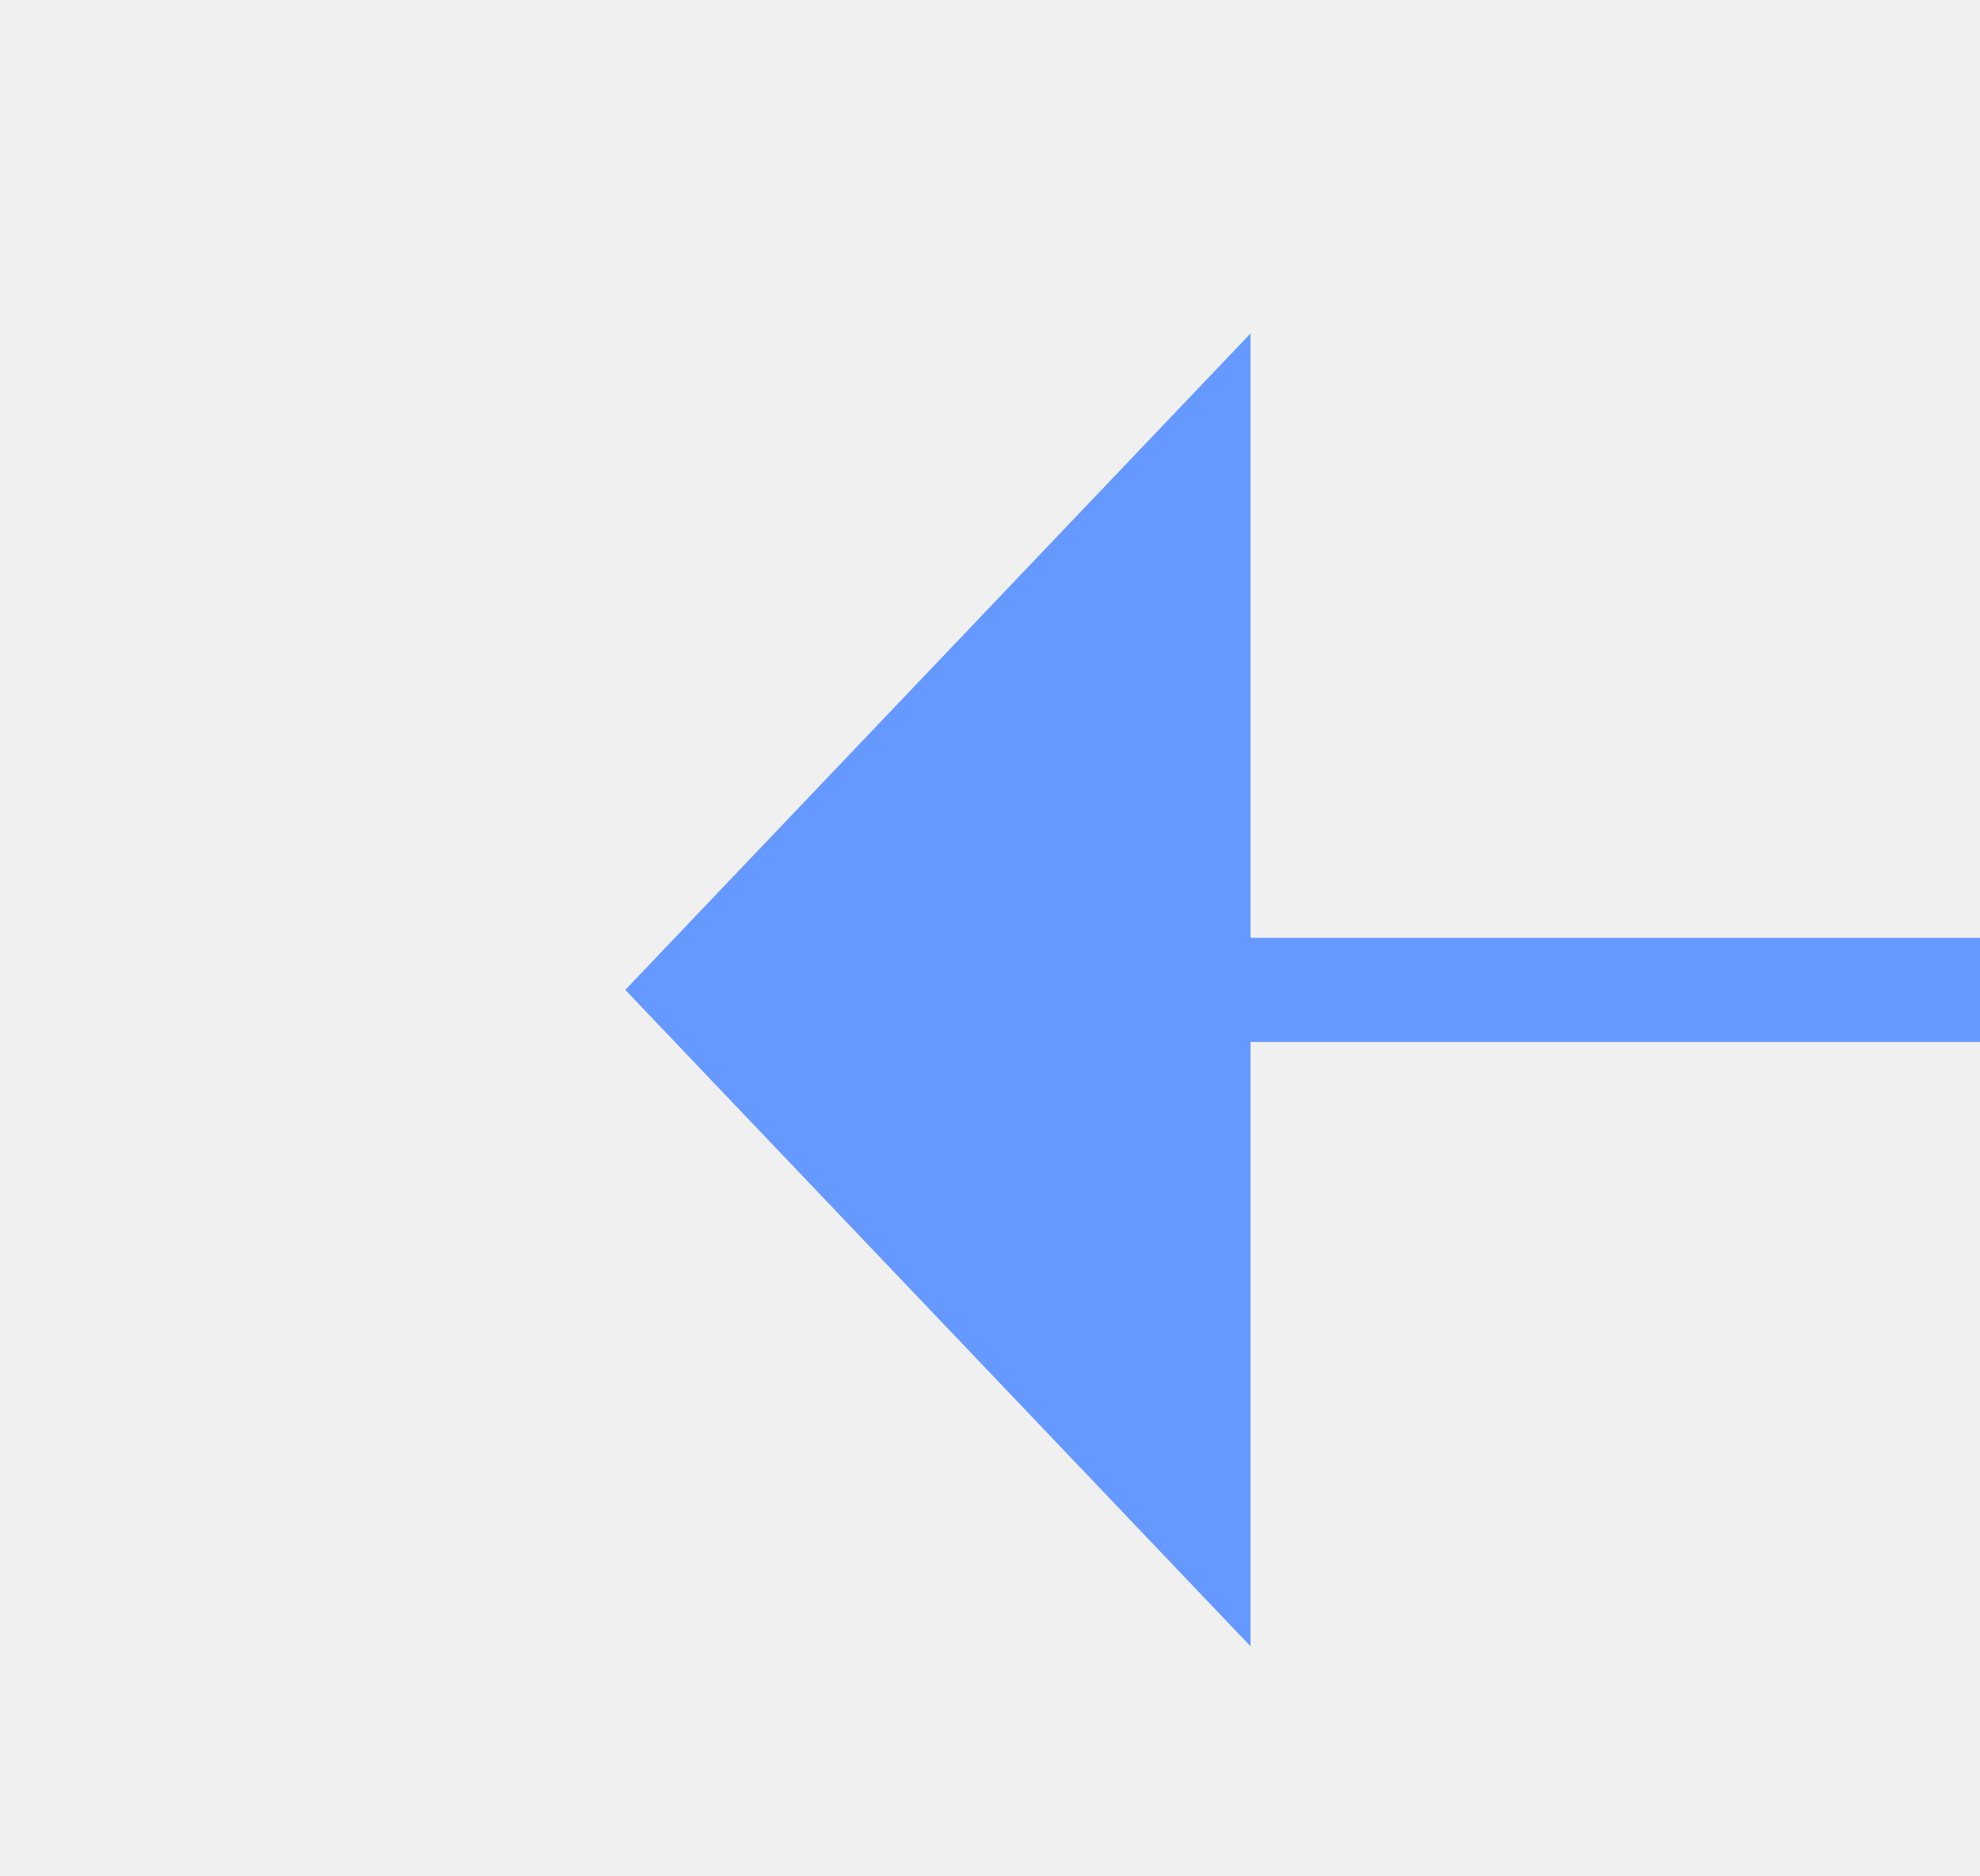
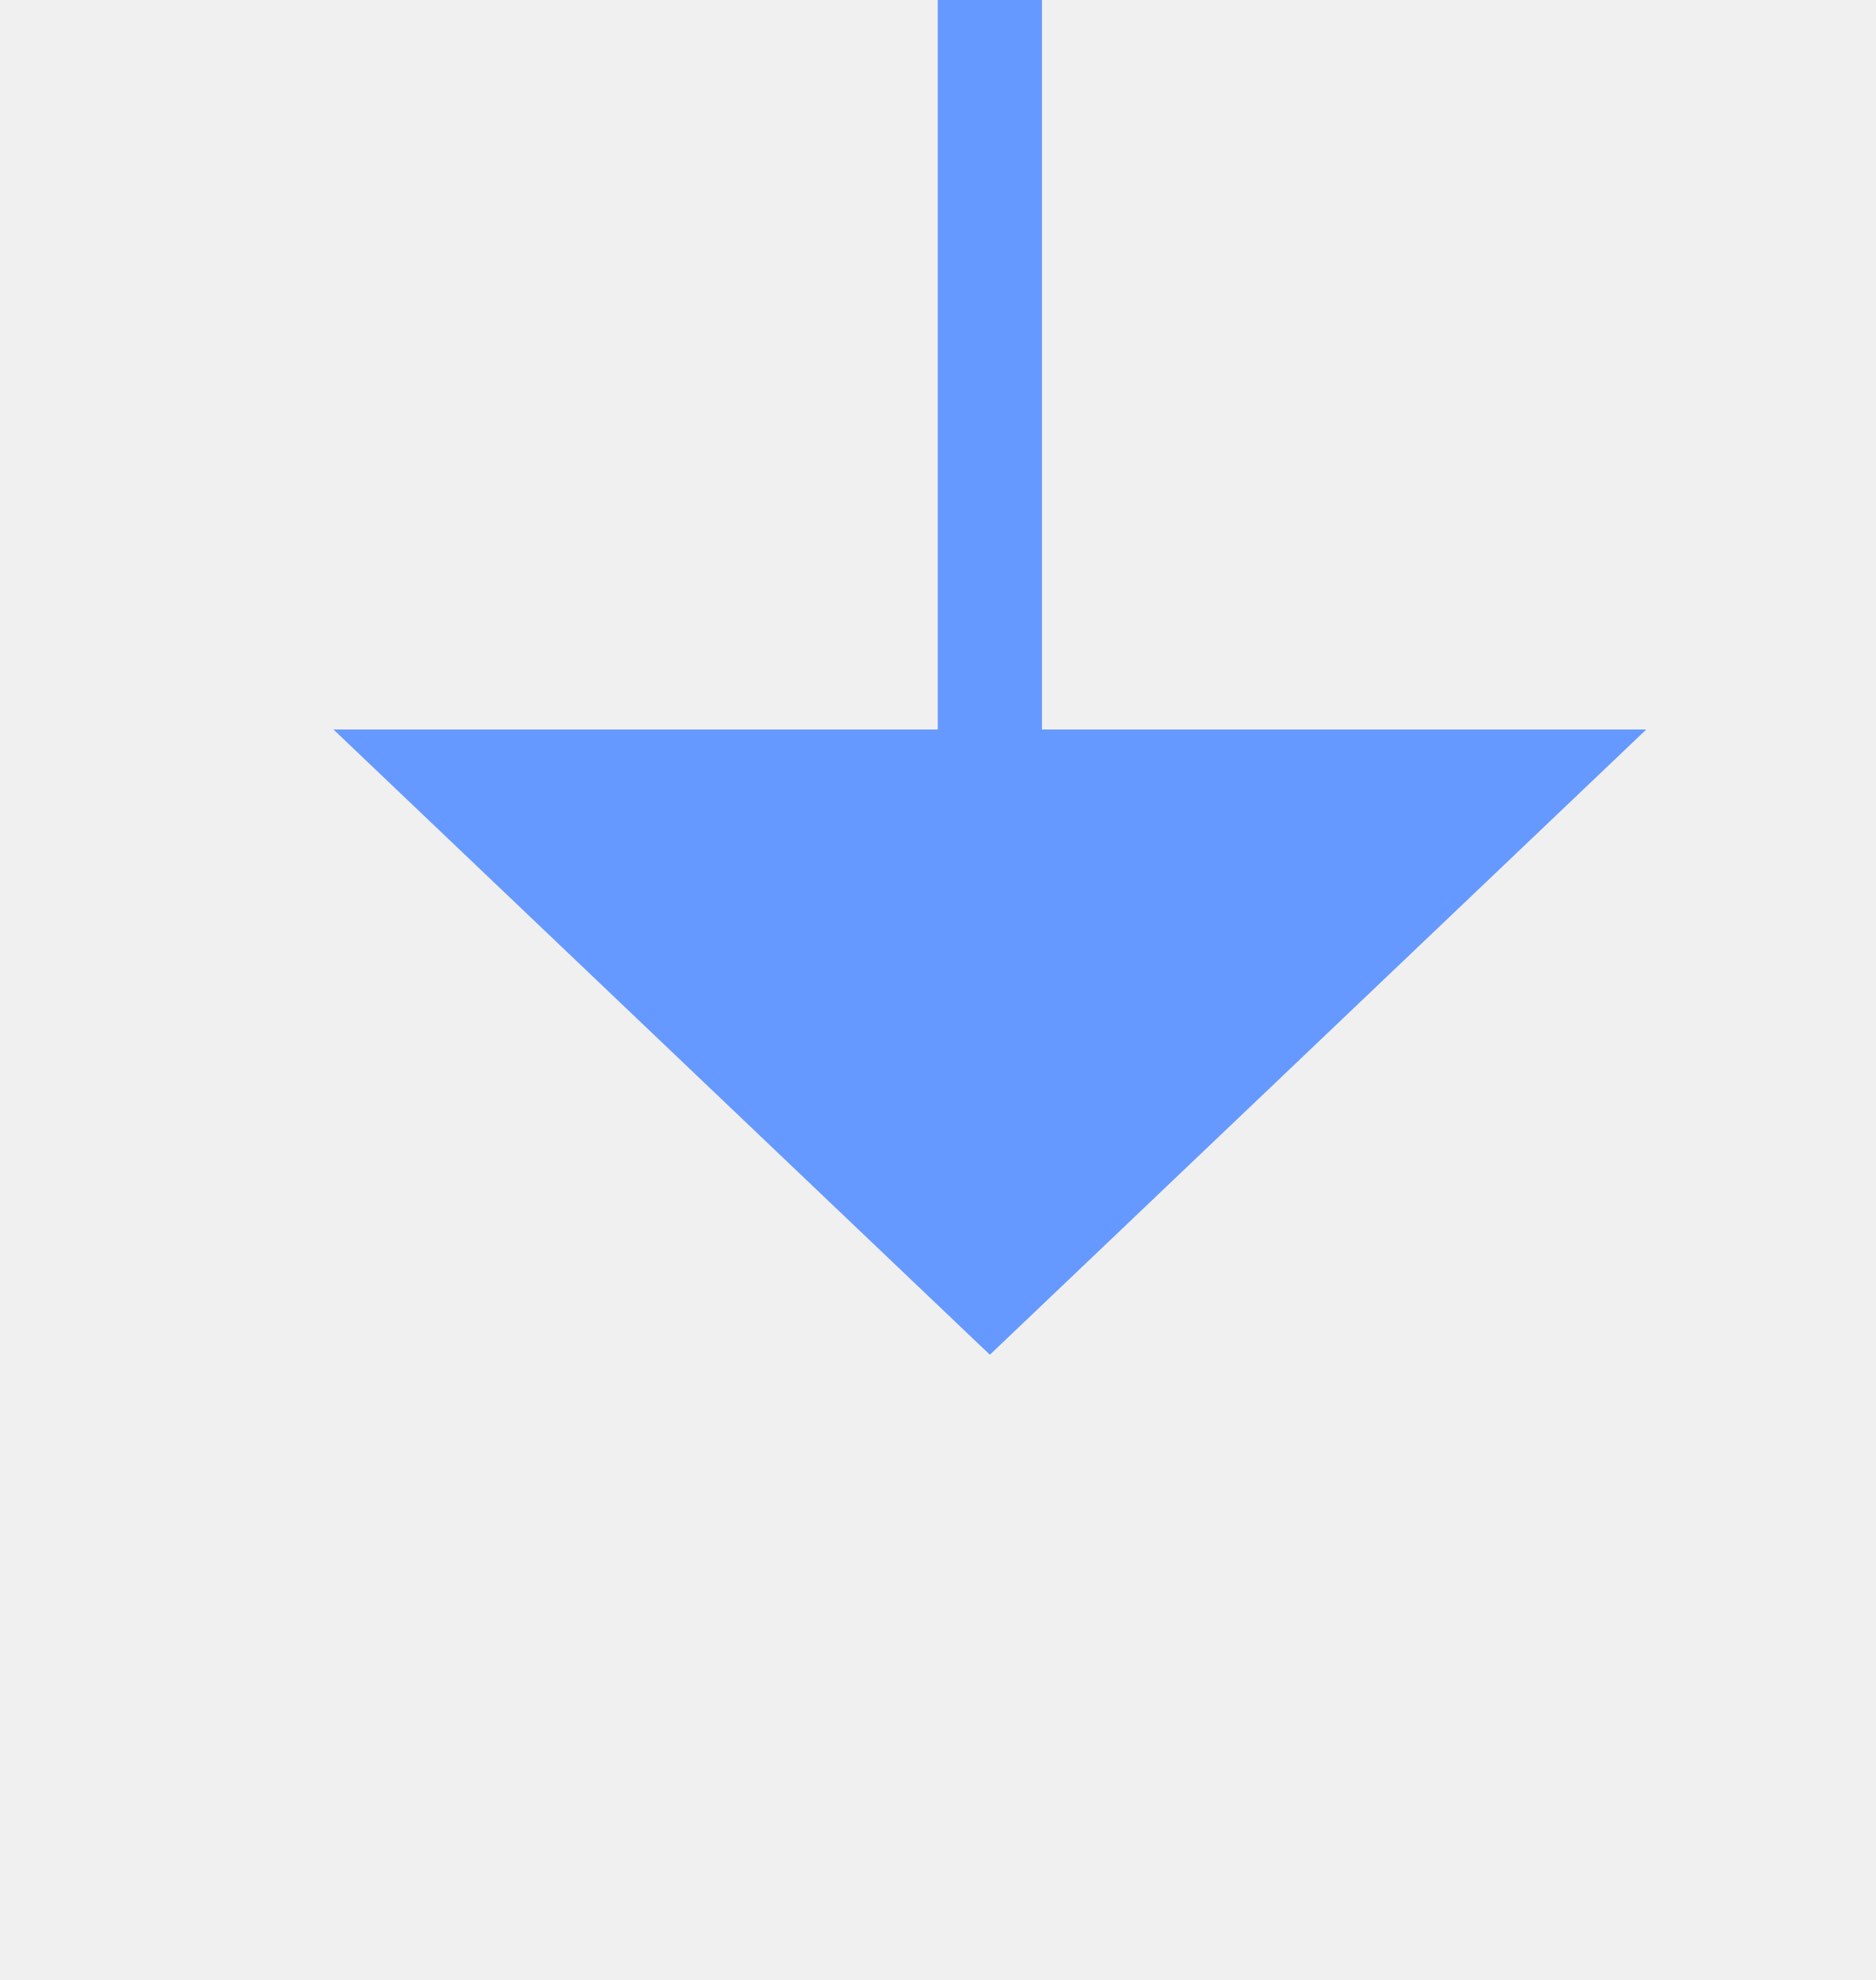
- <svg xmlns="http://www.w3.org/2000/svg" version="1.1" width="19px" height="18px" preserveAspectRatio="xMinYMid meet" viewBox="285 409  19 16">
+ <svg xmlns="http://www.w3.org/2000/svg" version="1.1" width="18px" height="19px" preserveAspectRatio="xMidYMin meet" viewBox="414 611  16 19">
  <defs>
-     <mask fill="white" id="clip169">
-       <path d="M 315.5 404  L 348.5 404  L 348.5 429  L 315.5 429  Z M 282 404  L 375 404  L 375 429  L 282 429  Z " fill-rule="evenodd" />
+     <mask fill="white" id="clip354">
+       <path d="M 405.5 584  L 438.5 584  L 438.5 609  L 405.5 609  Z M 405.5 569  L 438.5 569  L 438.5 633  L 405.5 633  Z " fill-rule="evenodd" />
    </mask>
  </defs>
-   <path d="M 315.5 417.5  L 296 417.5  M 348.5 417.5  L 372 417.5  " stroke-width="1" stroke="#6699ff" fill="none" />
-   <path d="M 297 411.2  L 291 417.5  L 297 423.8  L 297 411.2  Z " fill-rule="nonzero" fill="#6699ff" stroke="none" mask="url(#clip169)" />
+   <path d="M 422.5 584  L 422.5 569  M 422.5 609  L 422.5 619  " stroke-width="1" stroke="#6699ff" fill="none" />
+   <path d="M 416.2 618  L 422.5 624  L 428.8 618  L 416.2 618  Z " fill-rule="nonzero" fill="#6699ff" stroke="none" mask="url(#clip354)" />
</svg>
